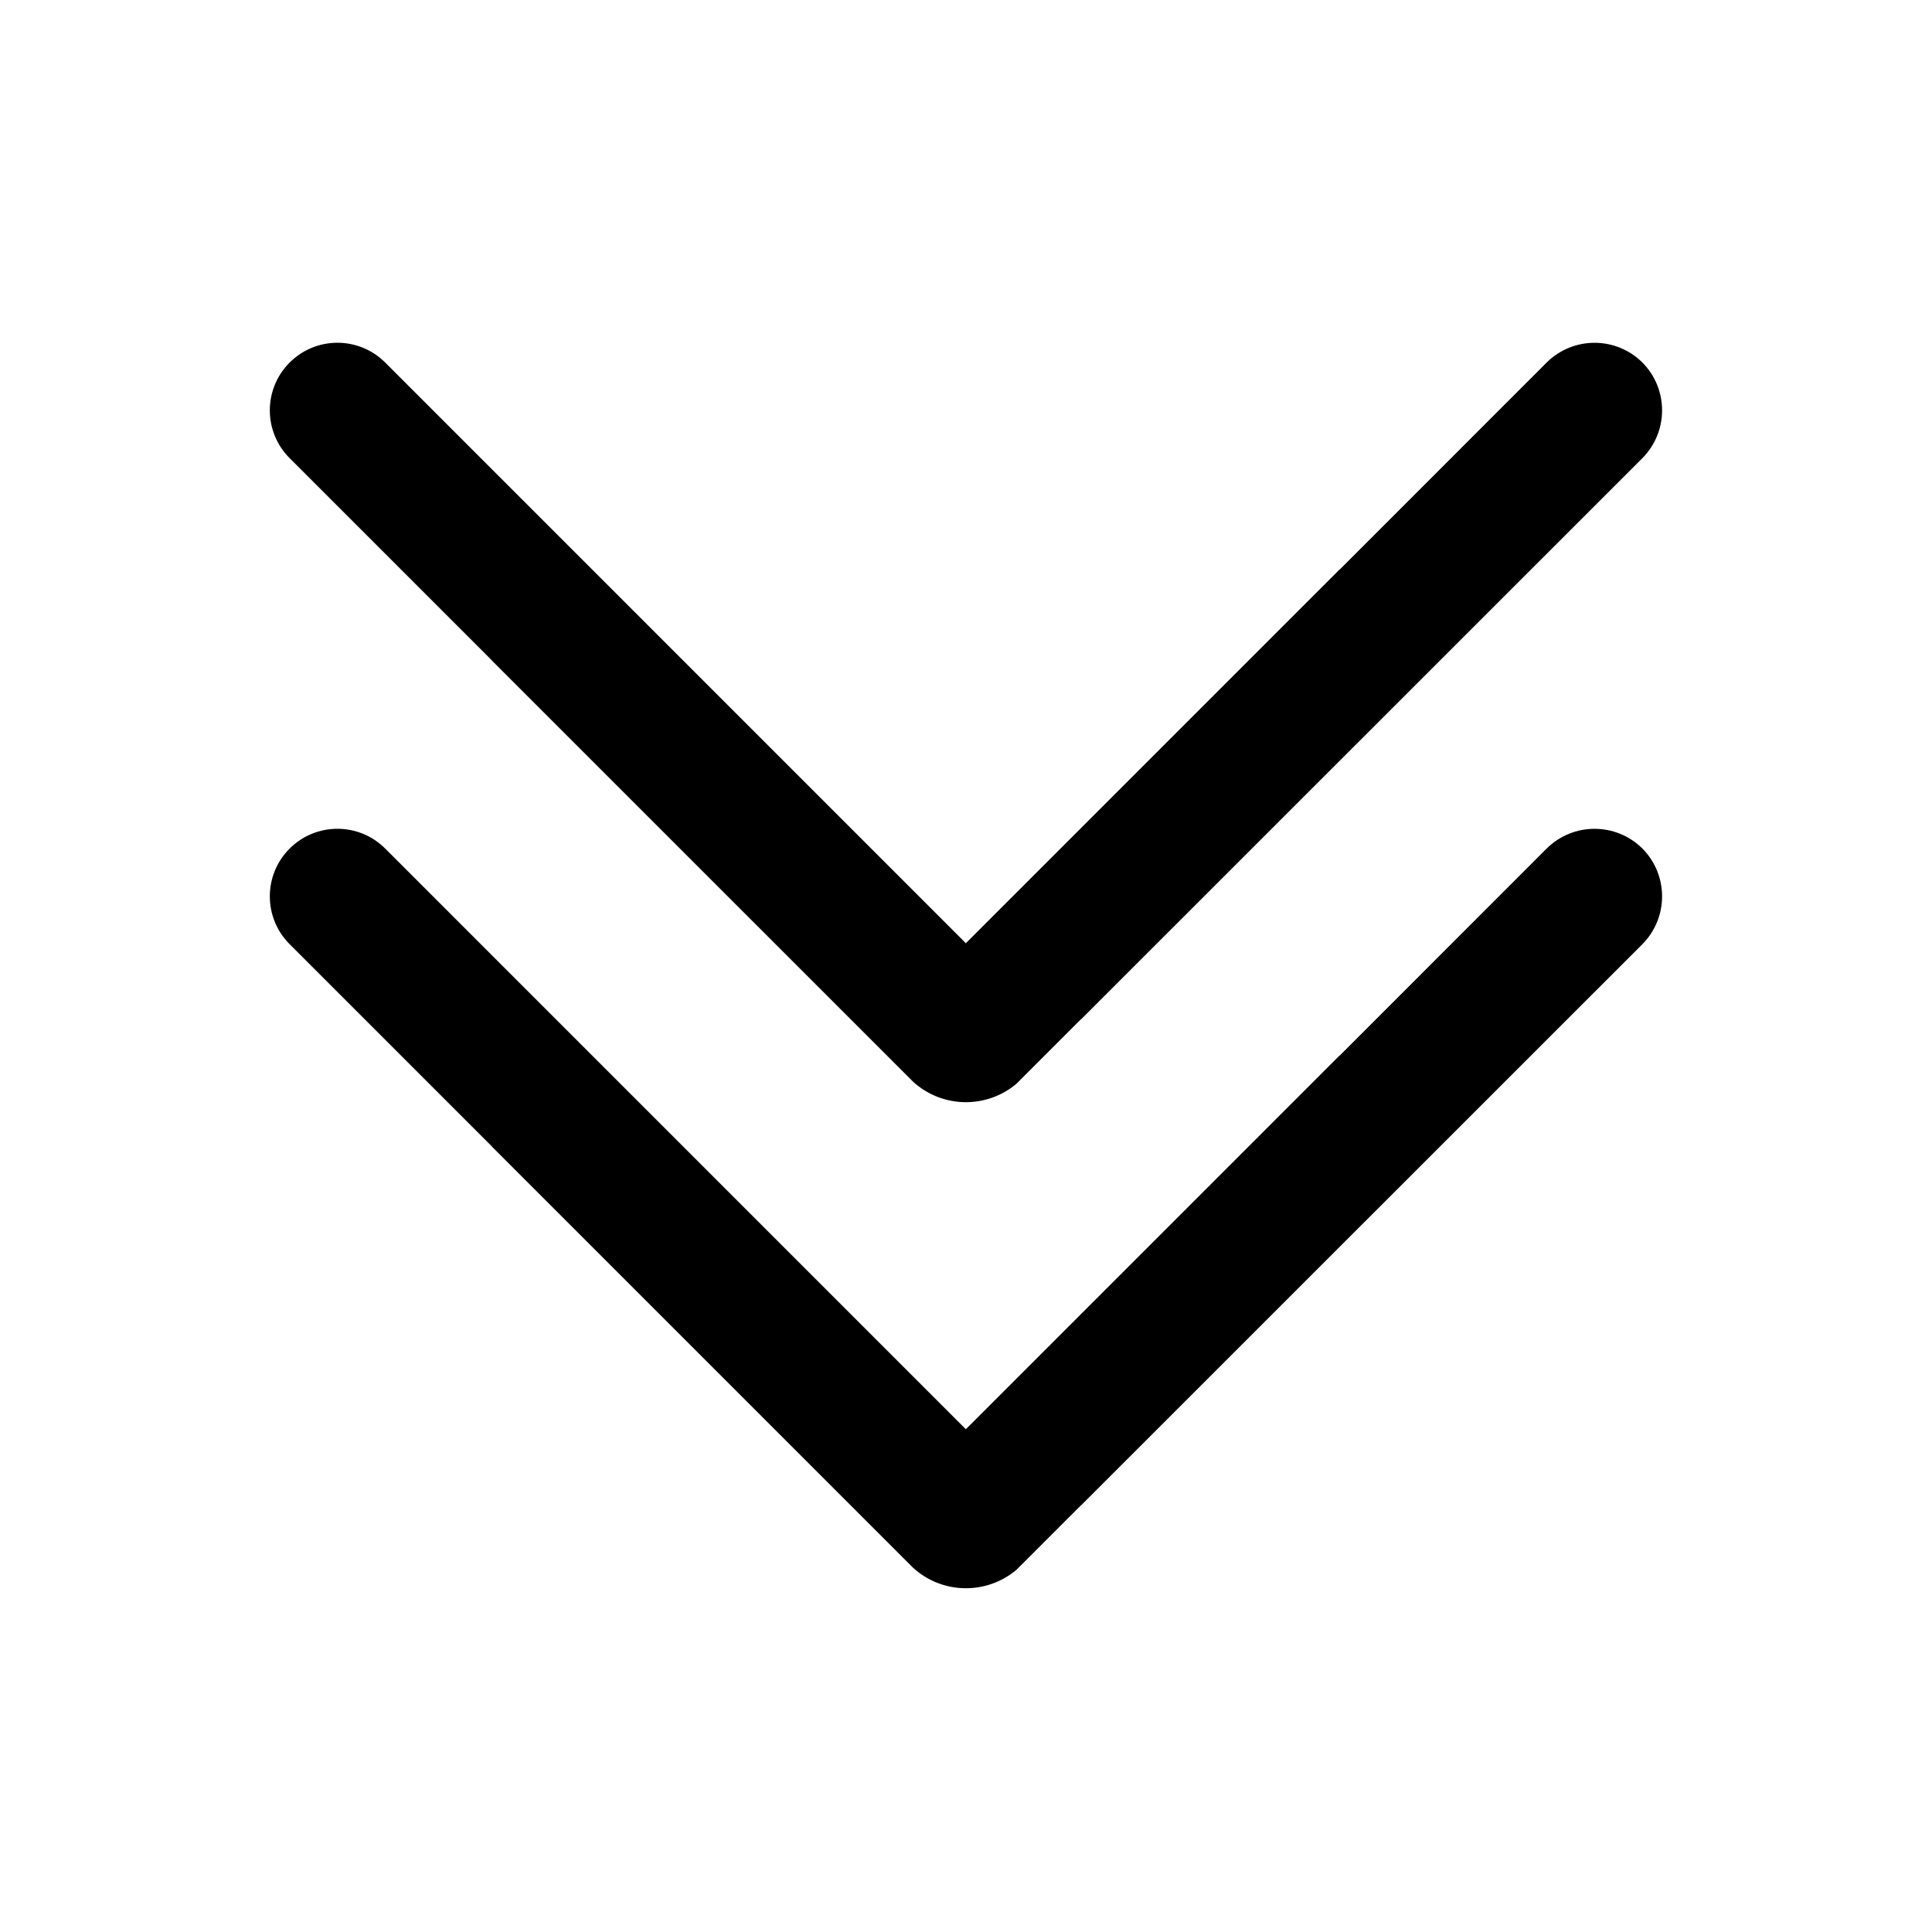
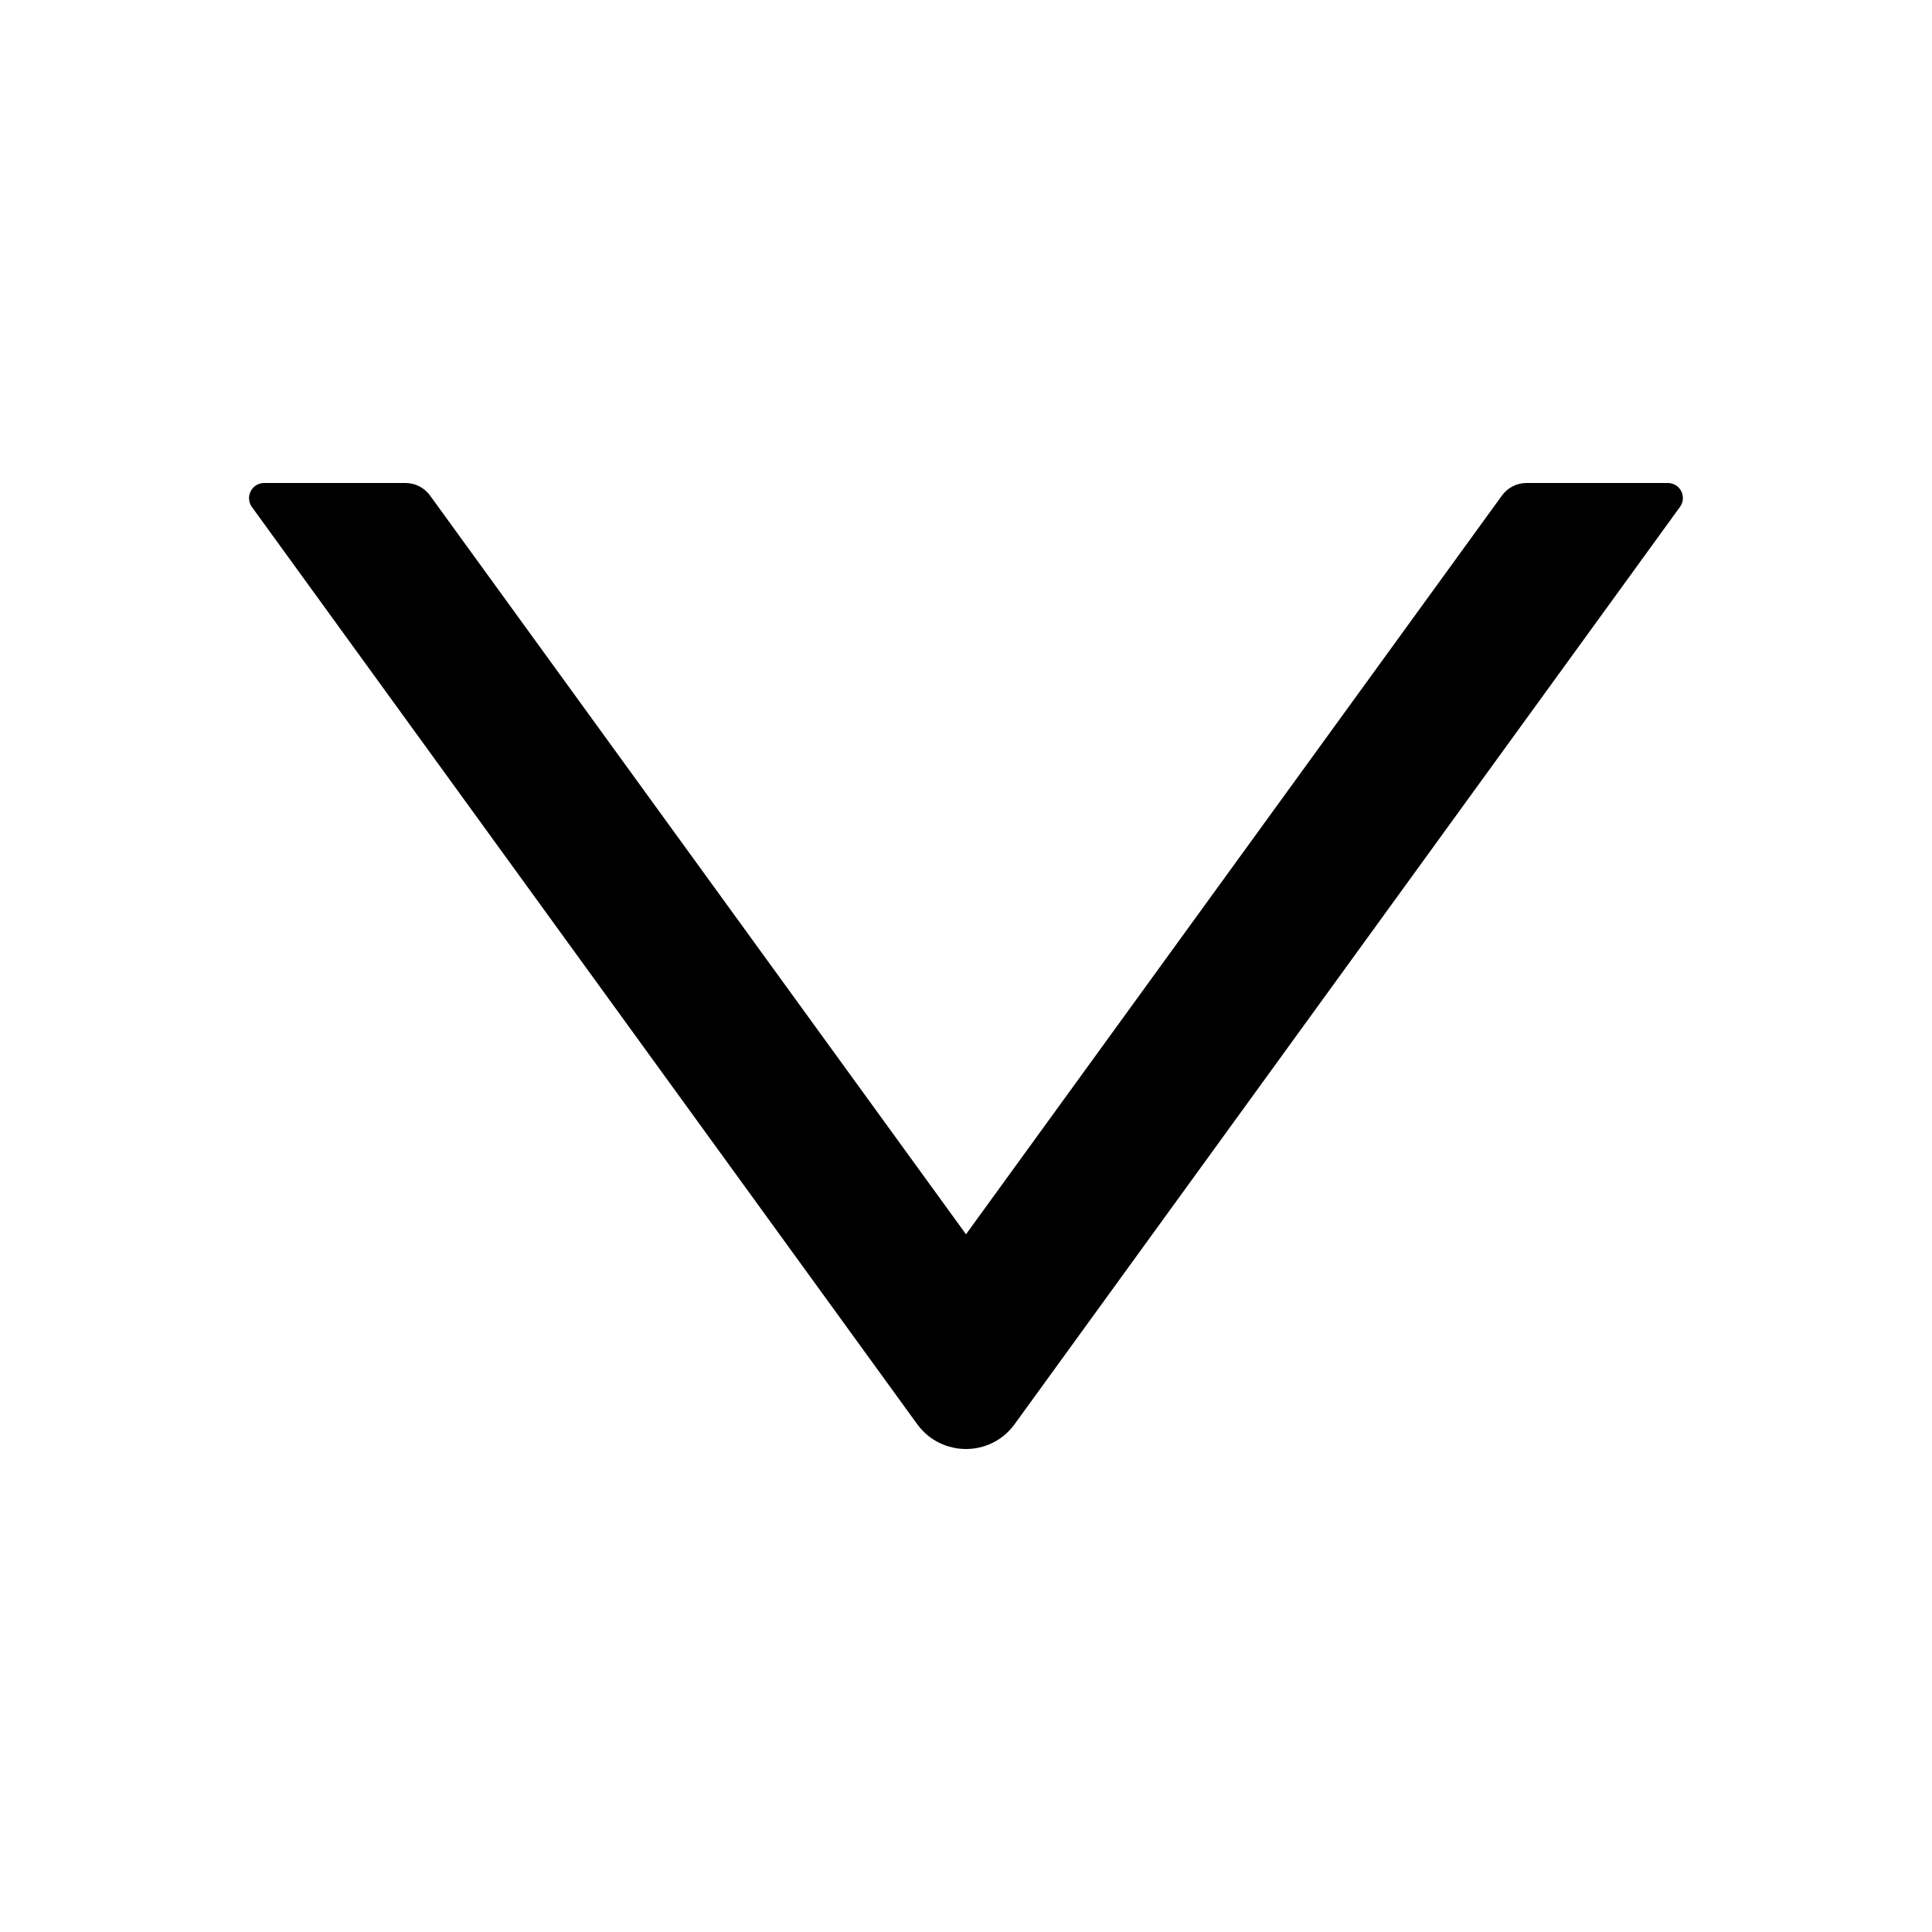
- <svg xmlns="http://www.w3.org/2000/svg" id="图层_1" data-name="图层 1" viewBox="0 0 62 62">
-   <path d="M52.706,11.633a2.18,2.18,0,0,0-3.071,0l-6.644,6.647-.004-.004L30.995,30.269,12.36,11.633a2.169,2.169,0,0,0-3.064,3.071l6.485,6.485-.002.002L29.311,34.722a2.518,2.518,0,0,0,3.309.056l2.073-2.073h.006L52.706,14.703A2.18,2.18,0,0,0,52.706,11.633Z" />
-   <path d="M52.706,27.23a2.18,2.18,0,0,0-3.071,0l-6.644,6.647-.004-.004L30.995,45.866,12.36,27.23a2.169,2.169,0,1,0-3.064,3.071l6.485,6.485-.002.002L29.311,50.32a2.518,2.518,0,0,0,3.309.056l2.073-2.073h.006L52.706,30.3A2.18,2.18,0,0,0,52.706,27.23Z" />
+ <svg xmlns="http://www.w3.org/2000/svg" t="1538881290016" class="icon" style="" viewBox="0 0 1024 1024" version="1.1" p-id="6595" width="62" height="62">
+   <defs>
+     <style type="text/css" />
+   </defs>
+   <path d="M884 256h-75c-5.1 0-9.9 2.5-12.9 6.6L512 654.2 227.9 262.6c-3-4.1-7.8-6.6-12.9-6.6h-75c-6.5 0-10.3 7.4-6.5 12.7l352.6 486.1c12.8 17.6 39 17.6 51.7 0l352.6-486.1c3.9-5.3 0.1-12.7-6.4-12.7z" p-id="6596" />
</svg>
